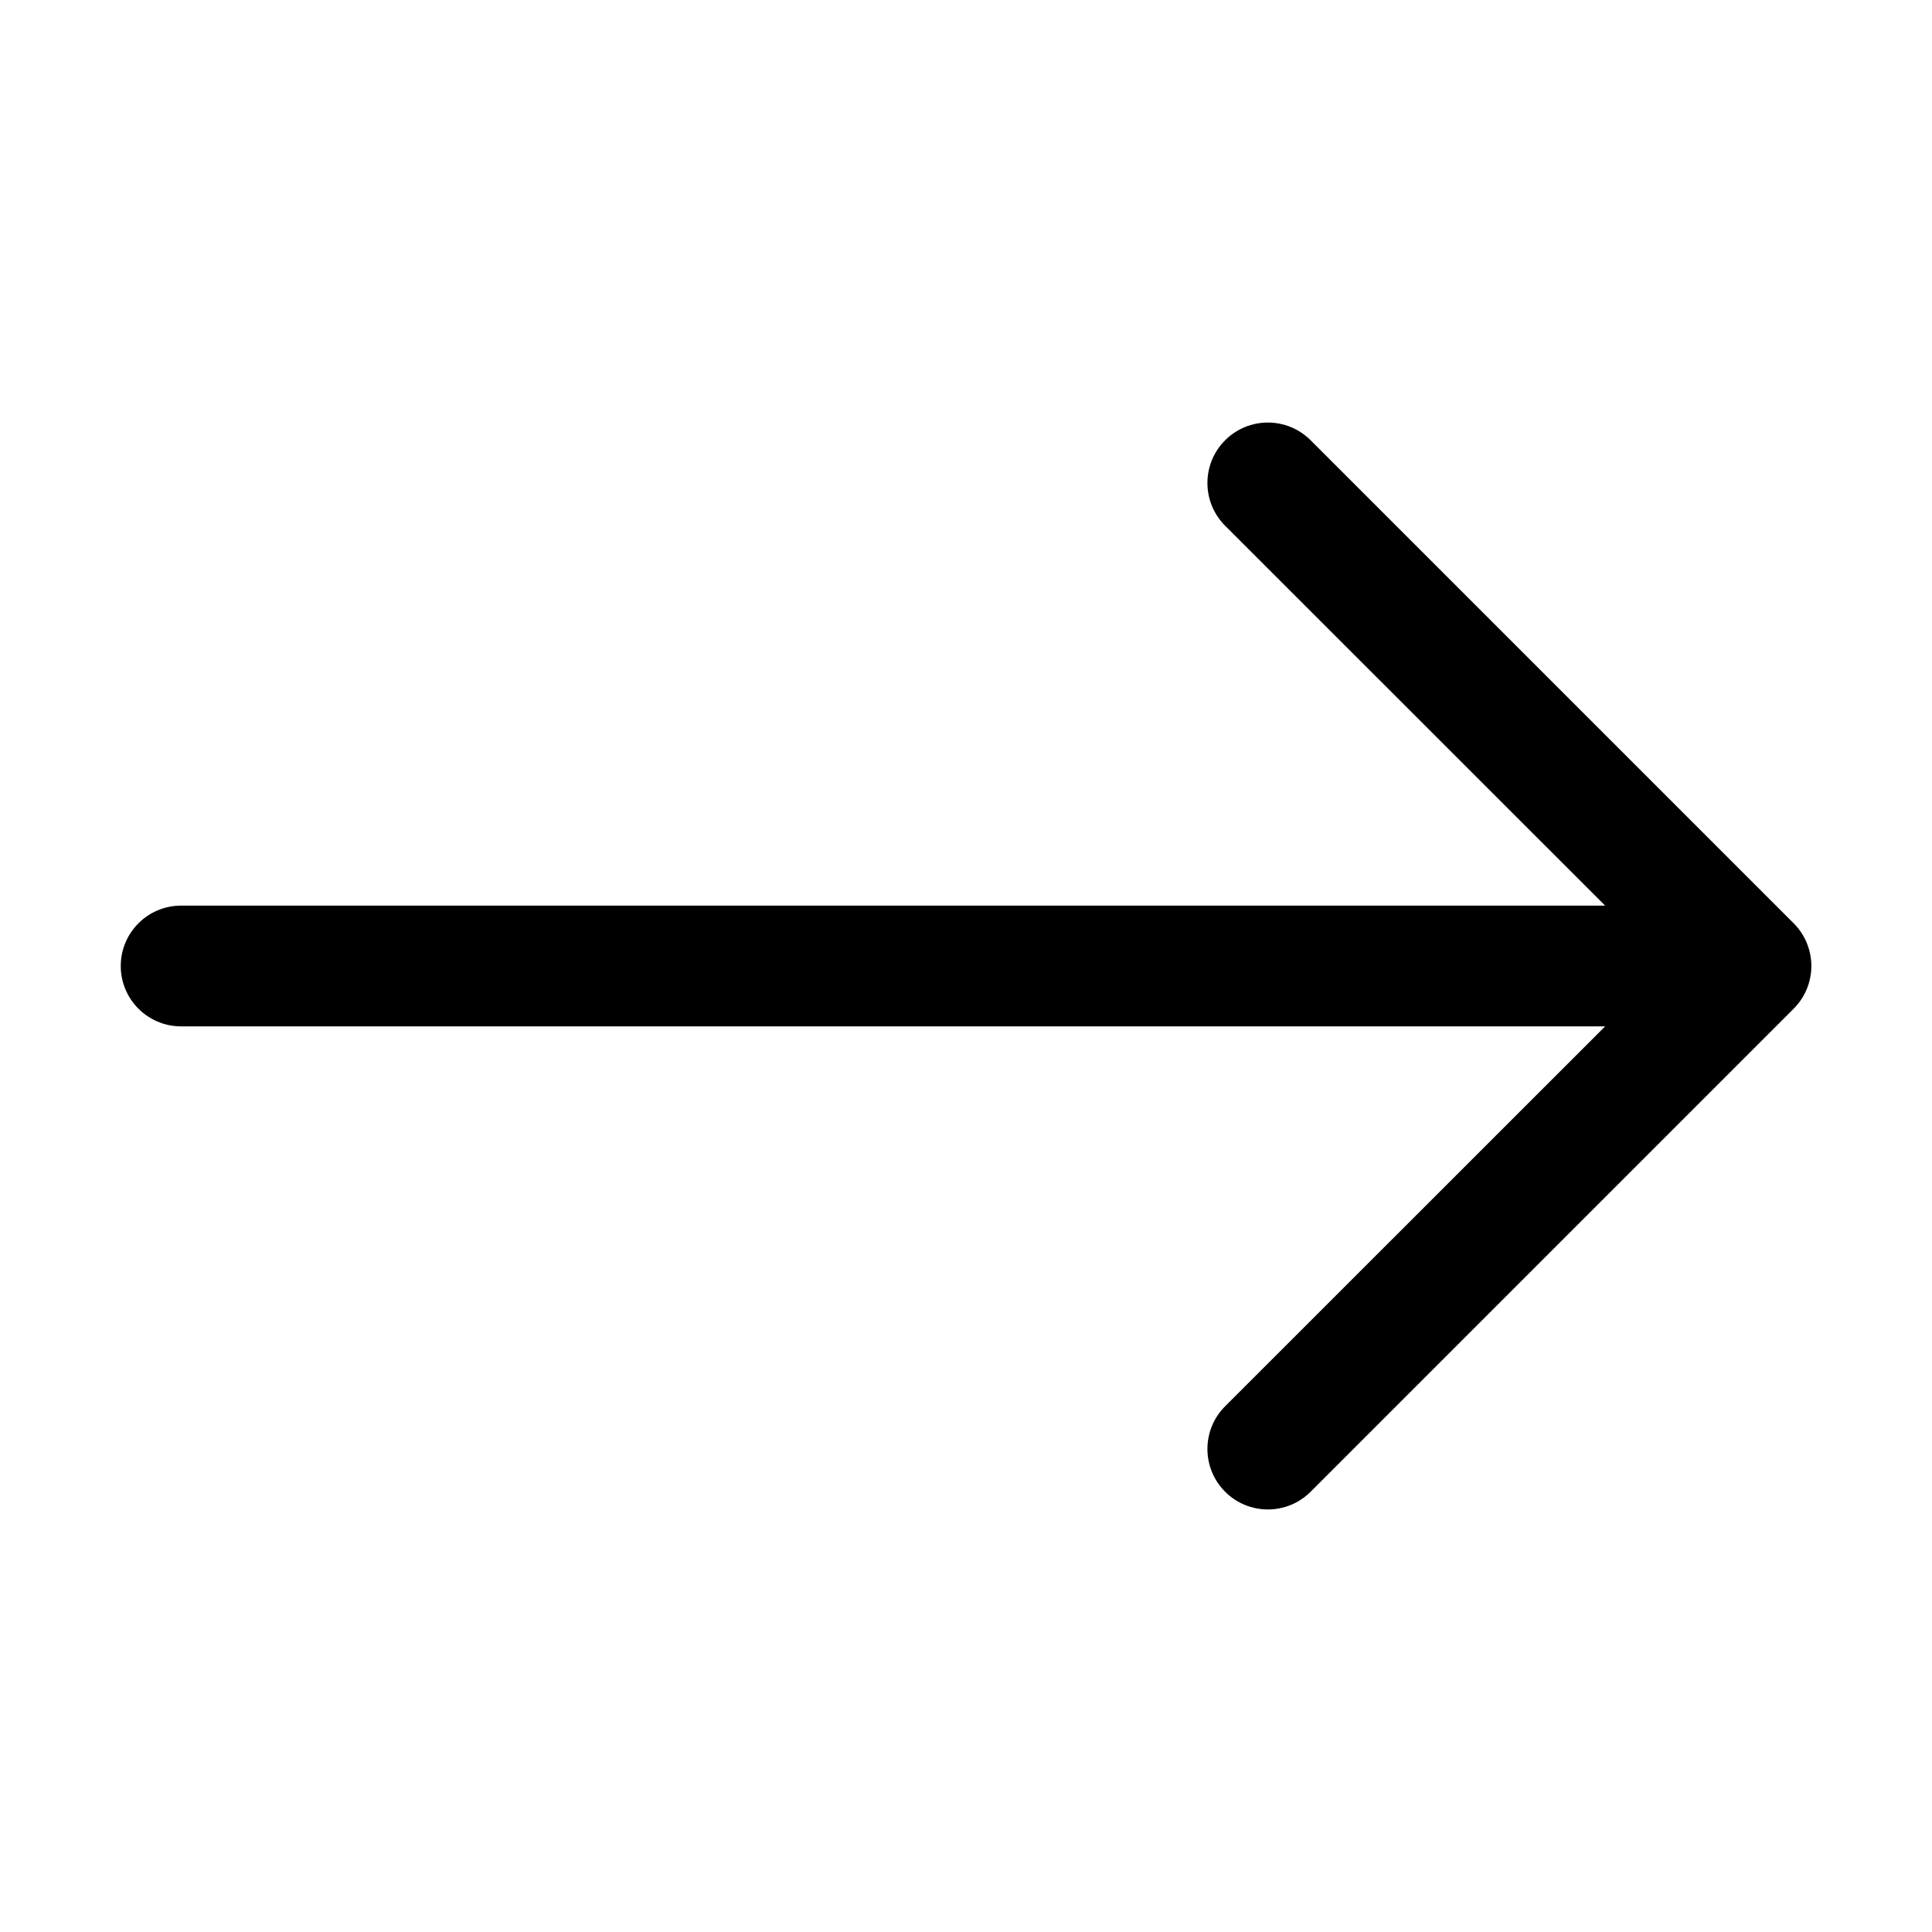
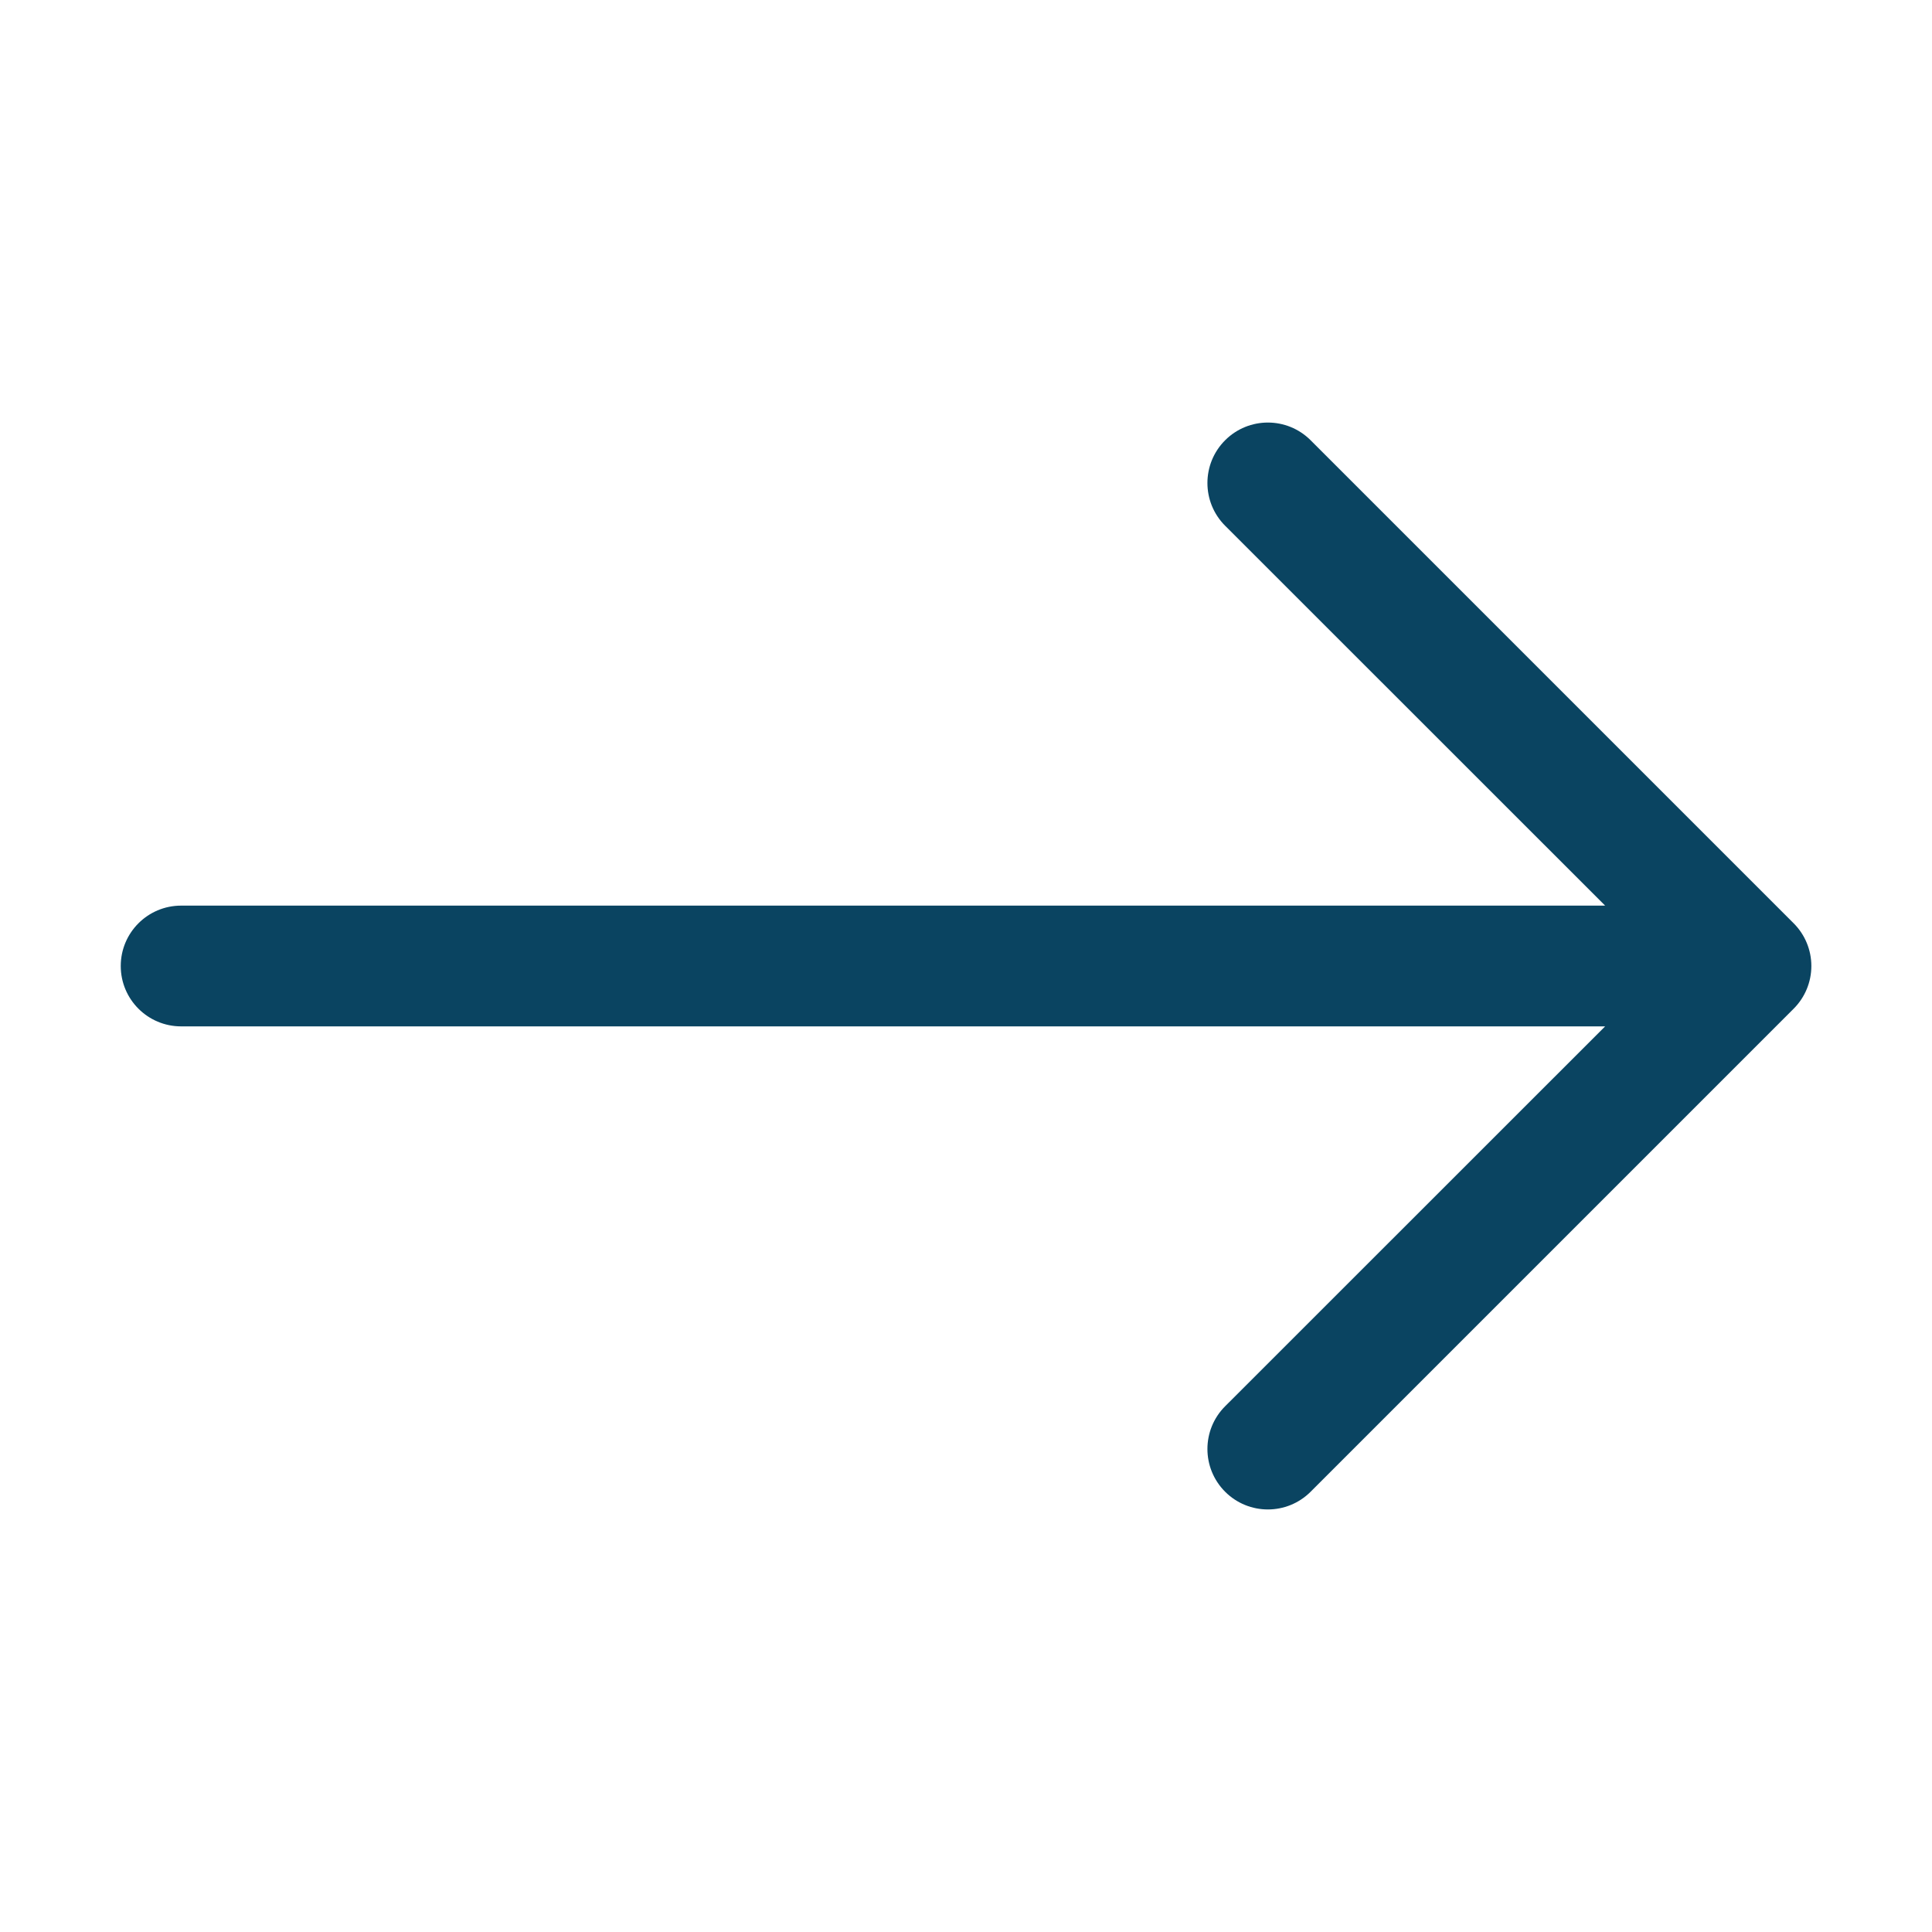
- <svg xmlns="http://www.w3.org/2000/svg" width="16" height="16" fill="currentColor" class="bi bi-arrow-right" viewBox="0 0 16 16">
+ <svg xmlns="http://www.w3.org/2000/svg" width="16" height="16" fill="rgb(10, 68, 97)" class="bi bi-arrow-right" viewBox="0 0 16 16">
  <path fill-rule="evenodd" d="M1 8a.5.5 0 0 1 .5-.5h11.793l-3.147-3.146a.5.5 0 0 1 .708-.708l4 4a.5.5 0 0 1 0 .708l-4 4a.5.5 0 0 1-.708-.708L13.293 8.5H1.5A.5.5 0 0 1 1 8z" />
</svg>
